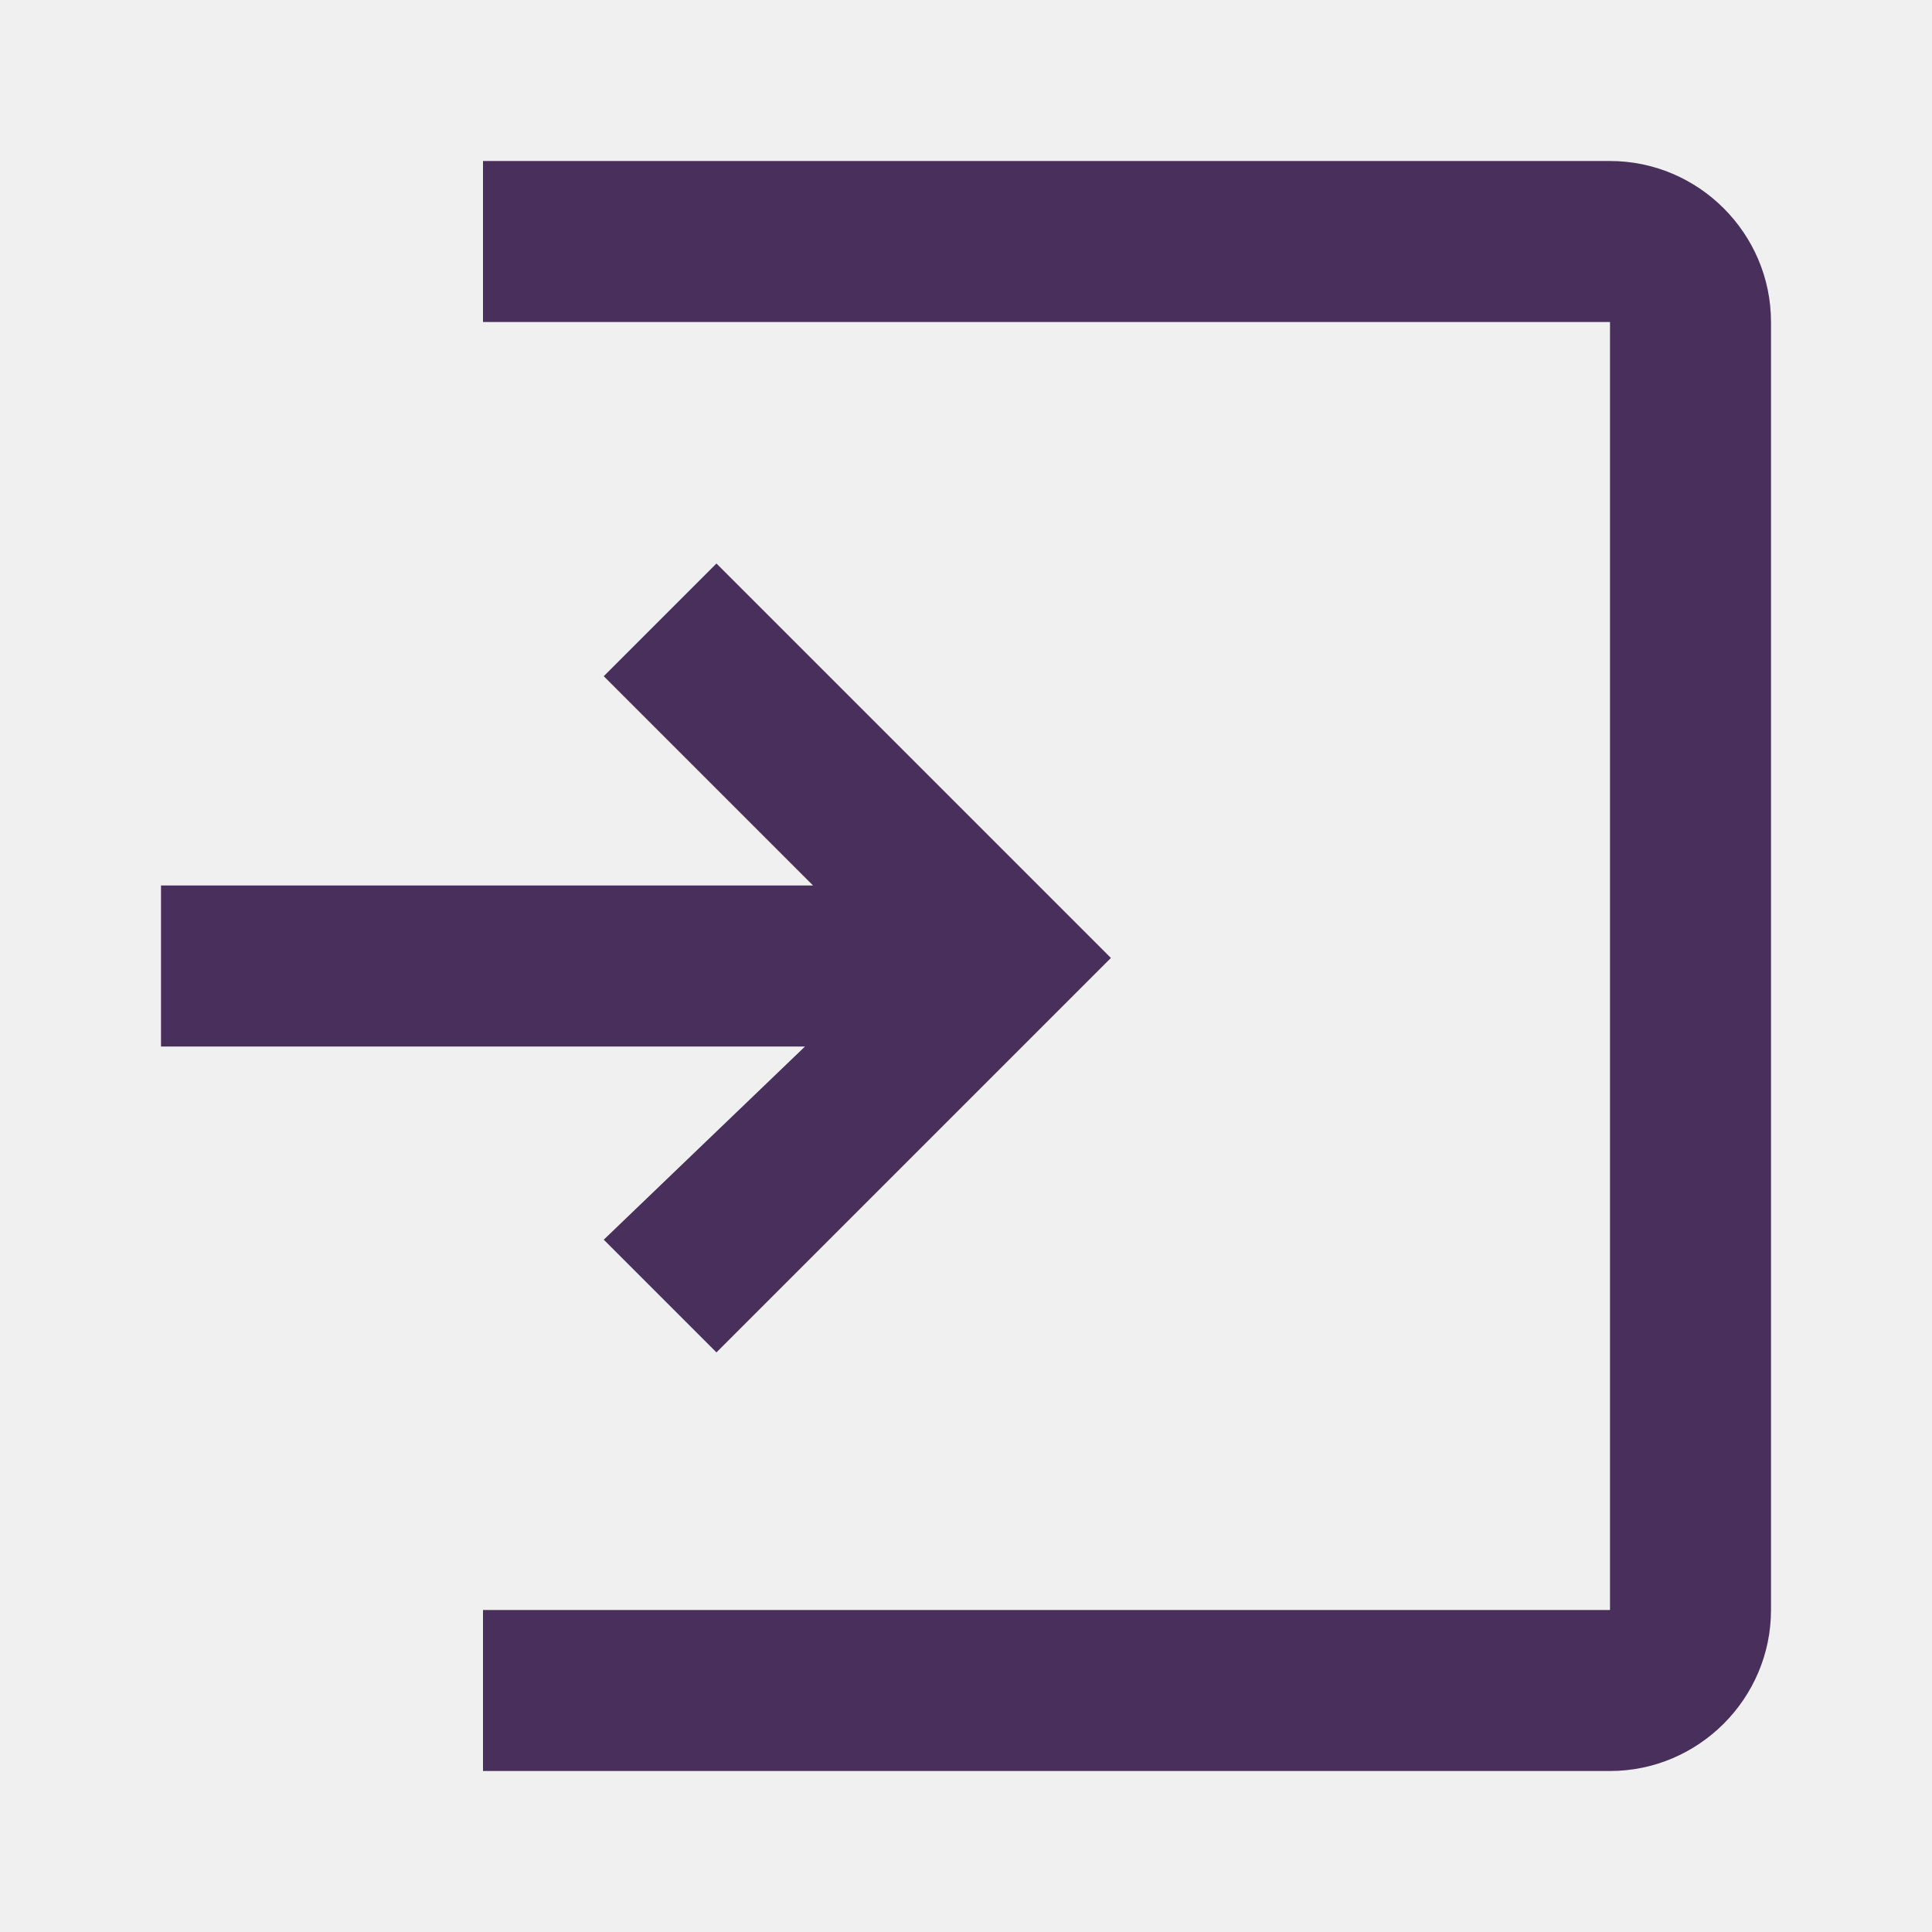
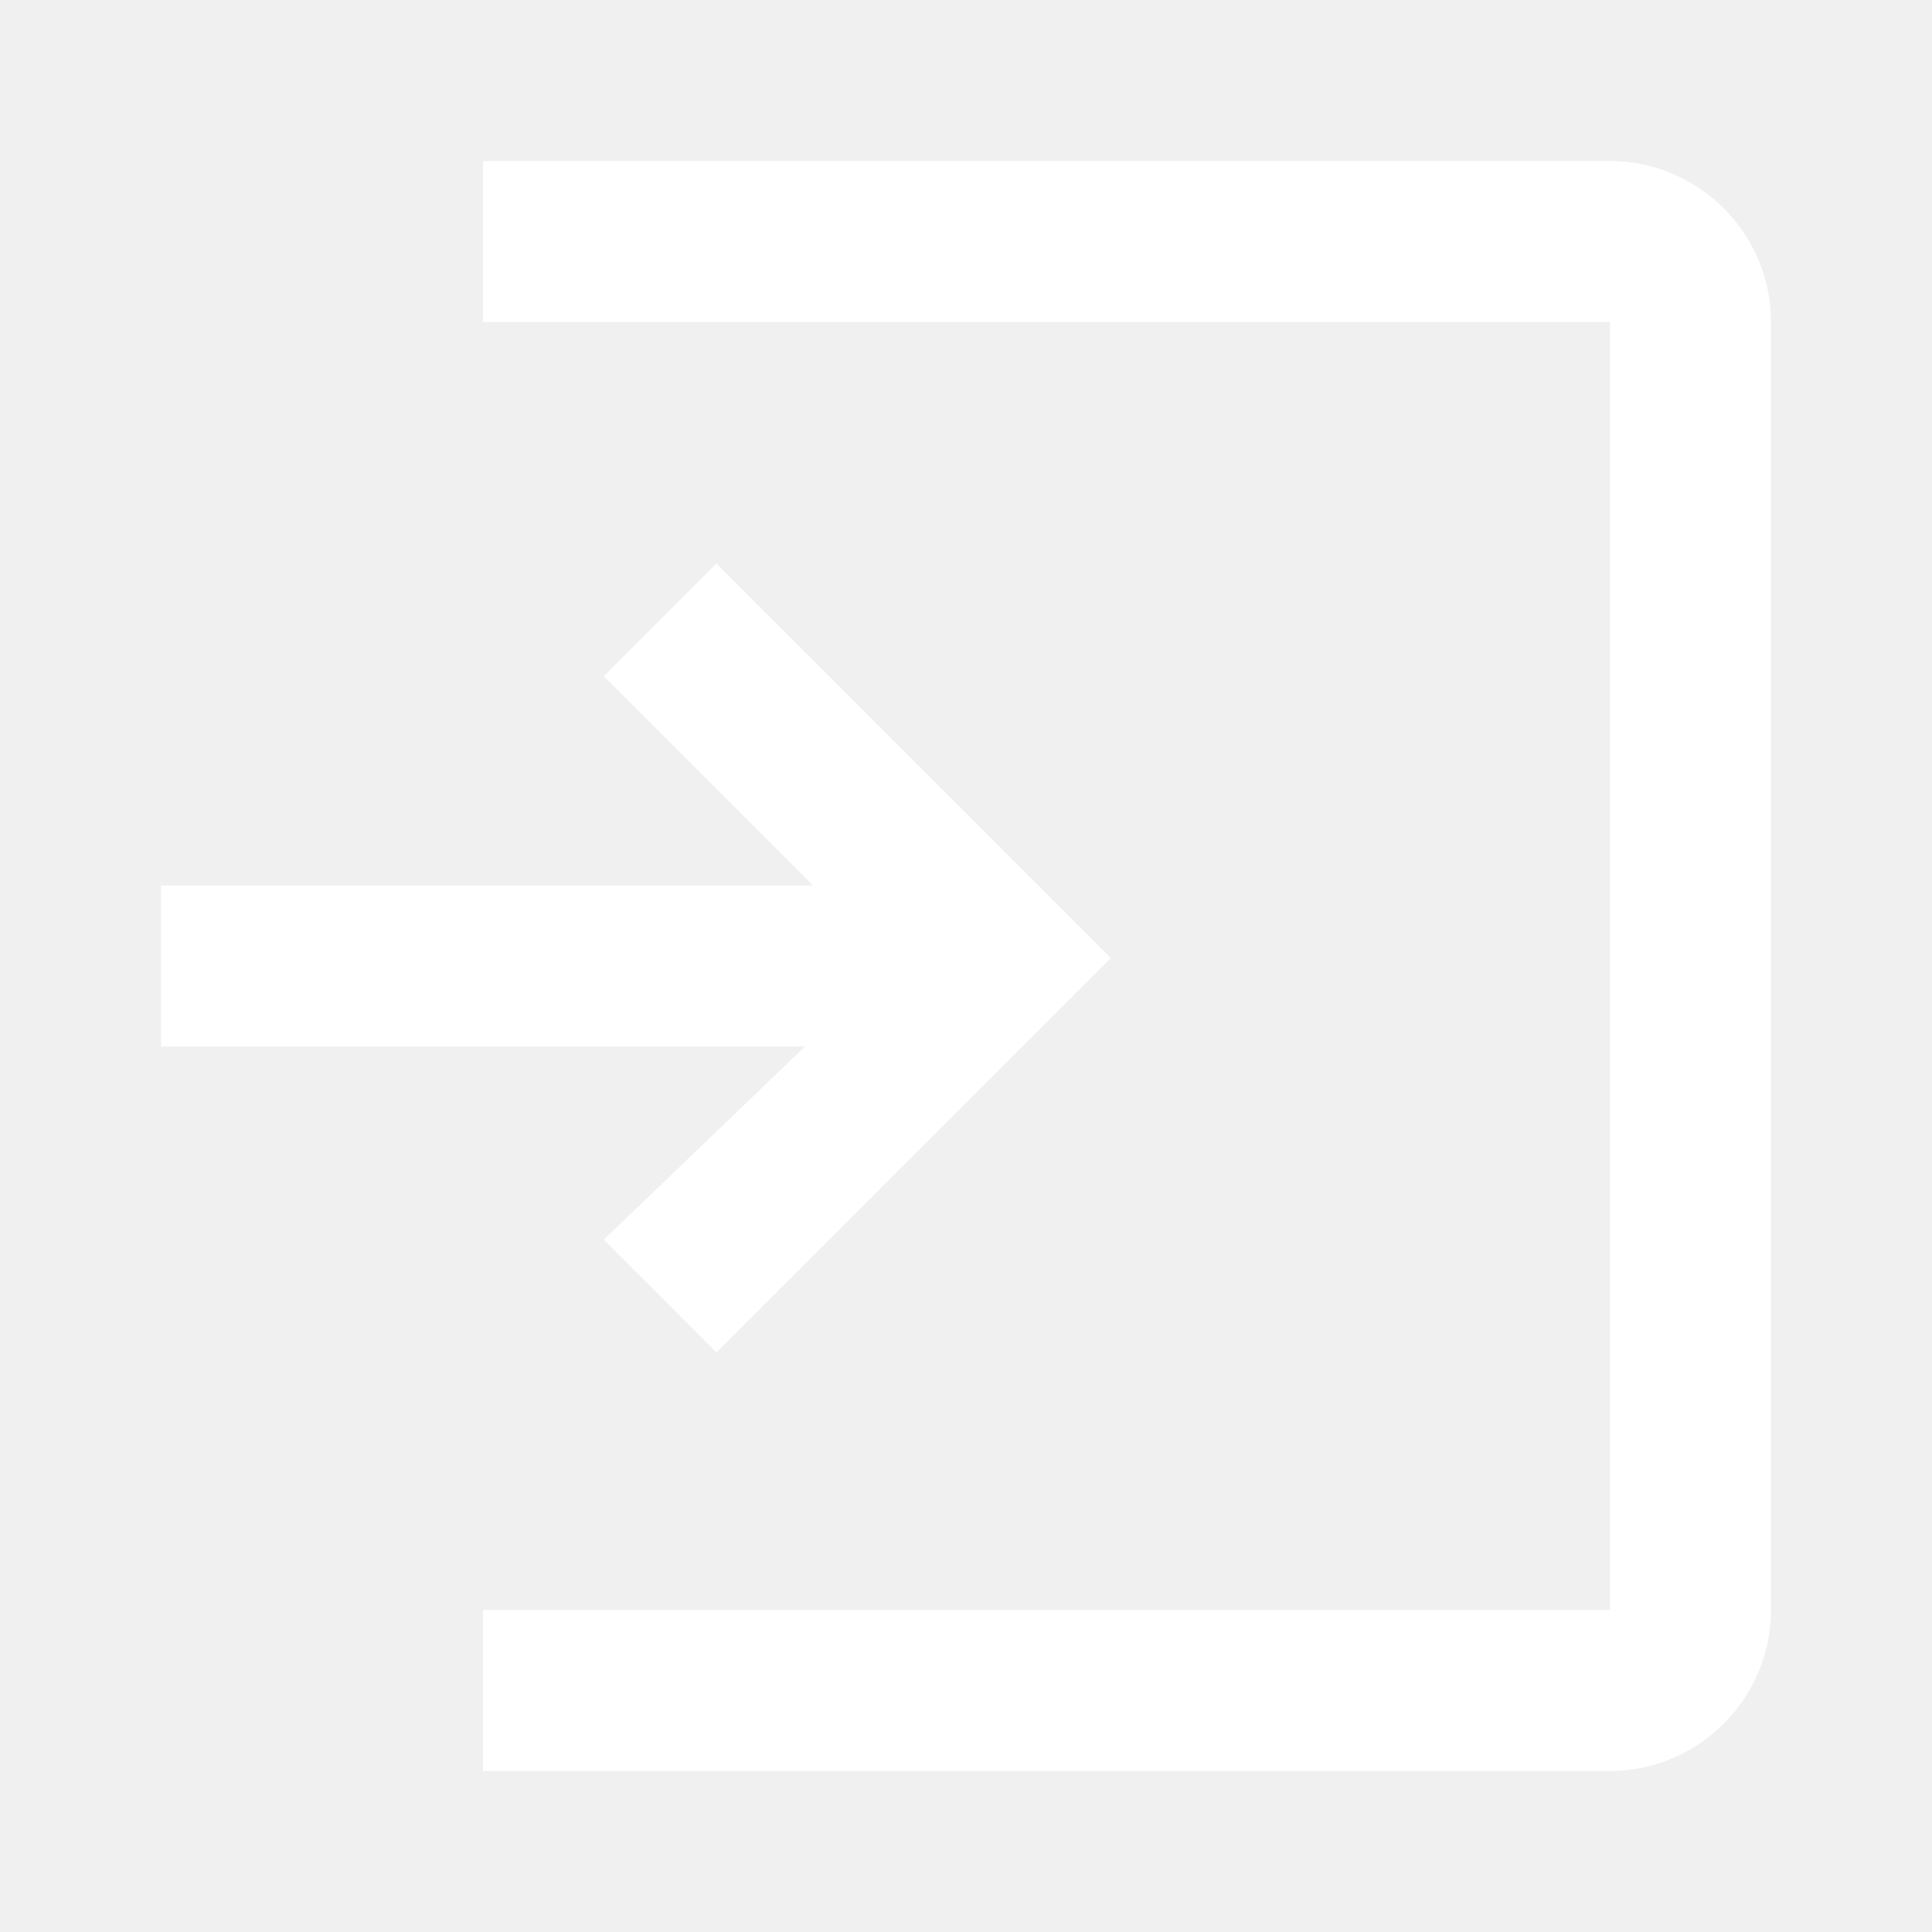
- <svg xmlns="http://www.w3.org/2000/svg" xmlns:xlink="http://www.w3.org/1999/xlink" width="24" height="24" viewBox="0 0 24 24">
+ <svg xmlns="http://www.w3.org/2000/svg" xmlns:xlink="http://www.w3.org/1999/xlink" width="16" height="16" viewBox="0 0 24 24">
  <defs>
    <path id="login-a" d="M10.1,11 L7.5,8.4 L8.9,7 L13.8,11.9 L8.9,16.8 L7.5,15.4 L10,13 L2,13 L2,11 L10.1,11 Z M20,20 L20,4 L6,4 L6,2 L20,2 C21.1,2 22,2.9 22,4 L22,20 C22,21.1 21.1,22 20,22 L6,22 L6,20 L20,20 Z" />
  </defs>
-   <use fill="#492F5C" fill-rule="evenodd" xlink:href="#login-a" />
+   <use fill="#FFFFFF" fill-rule="evenodd" xlink:href="#login-a" />
</svg>
